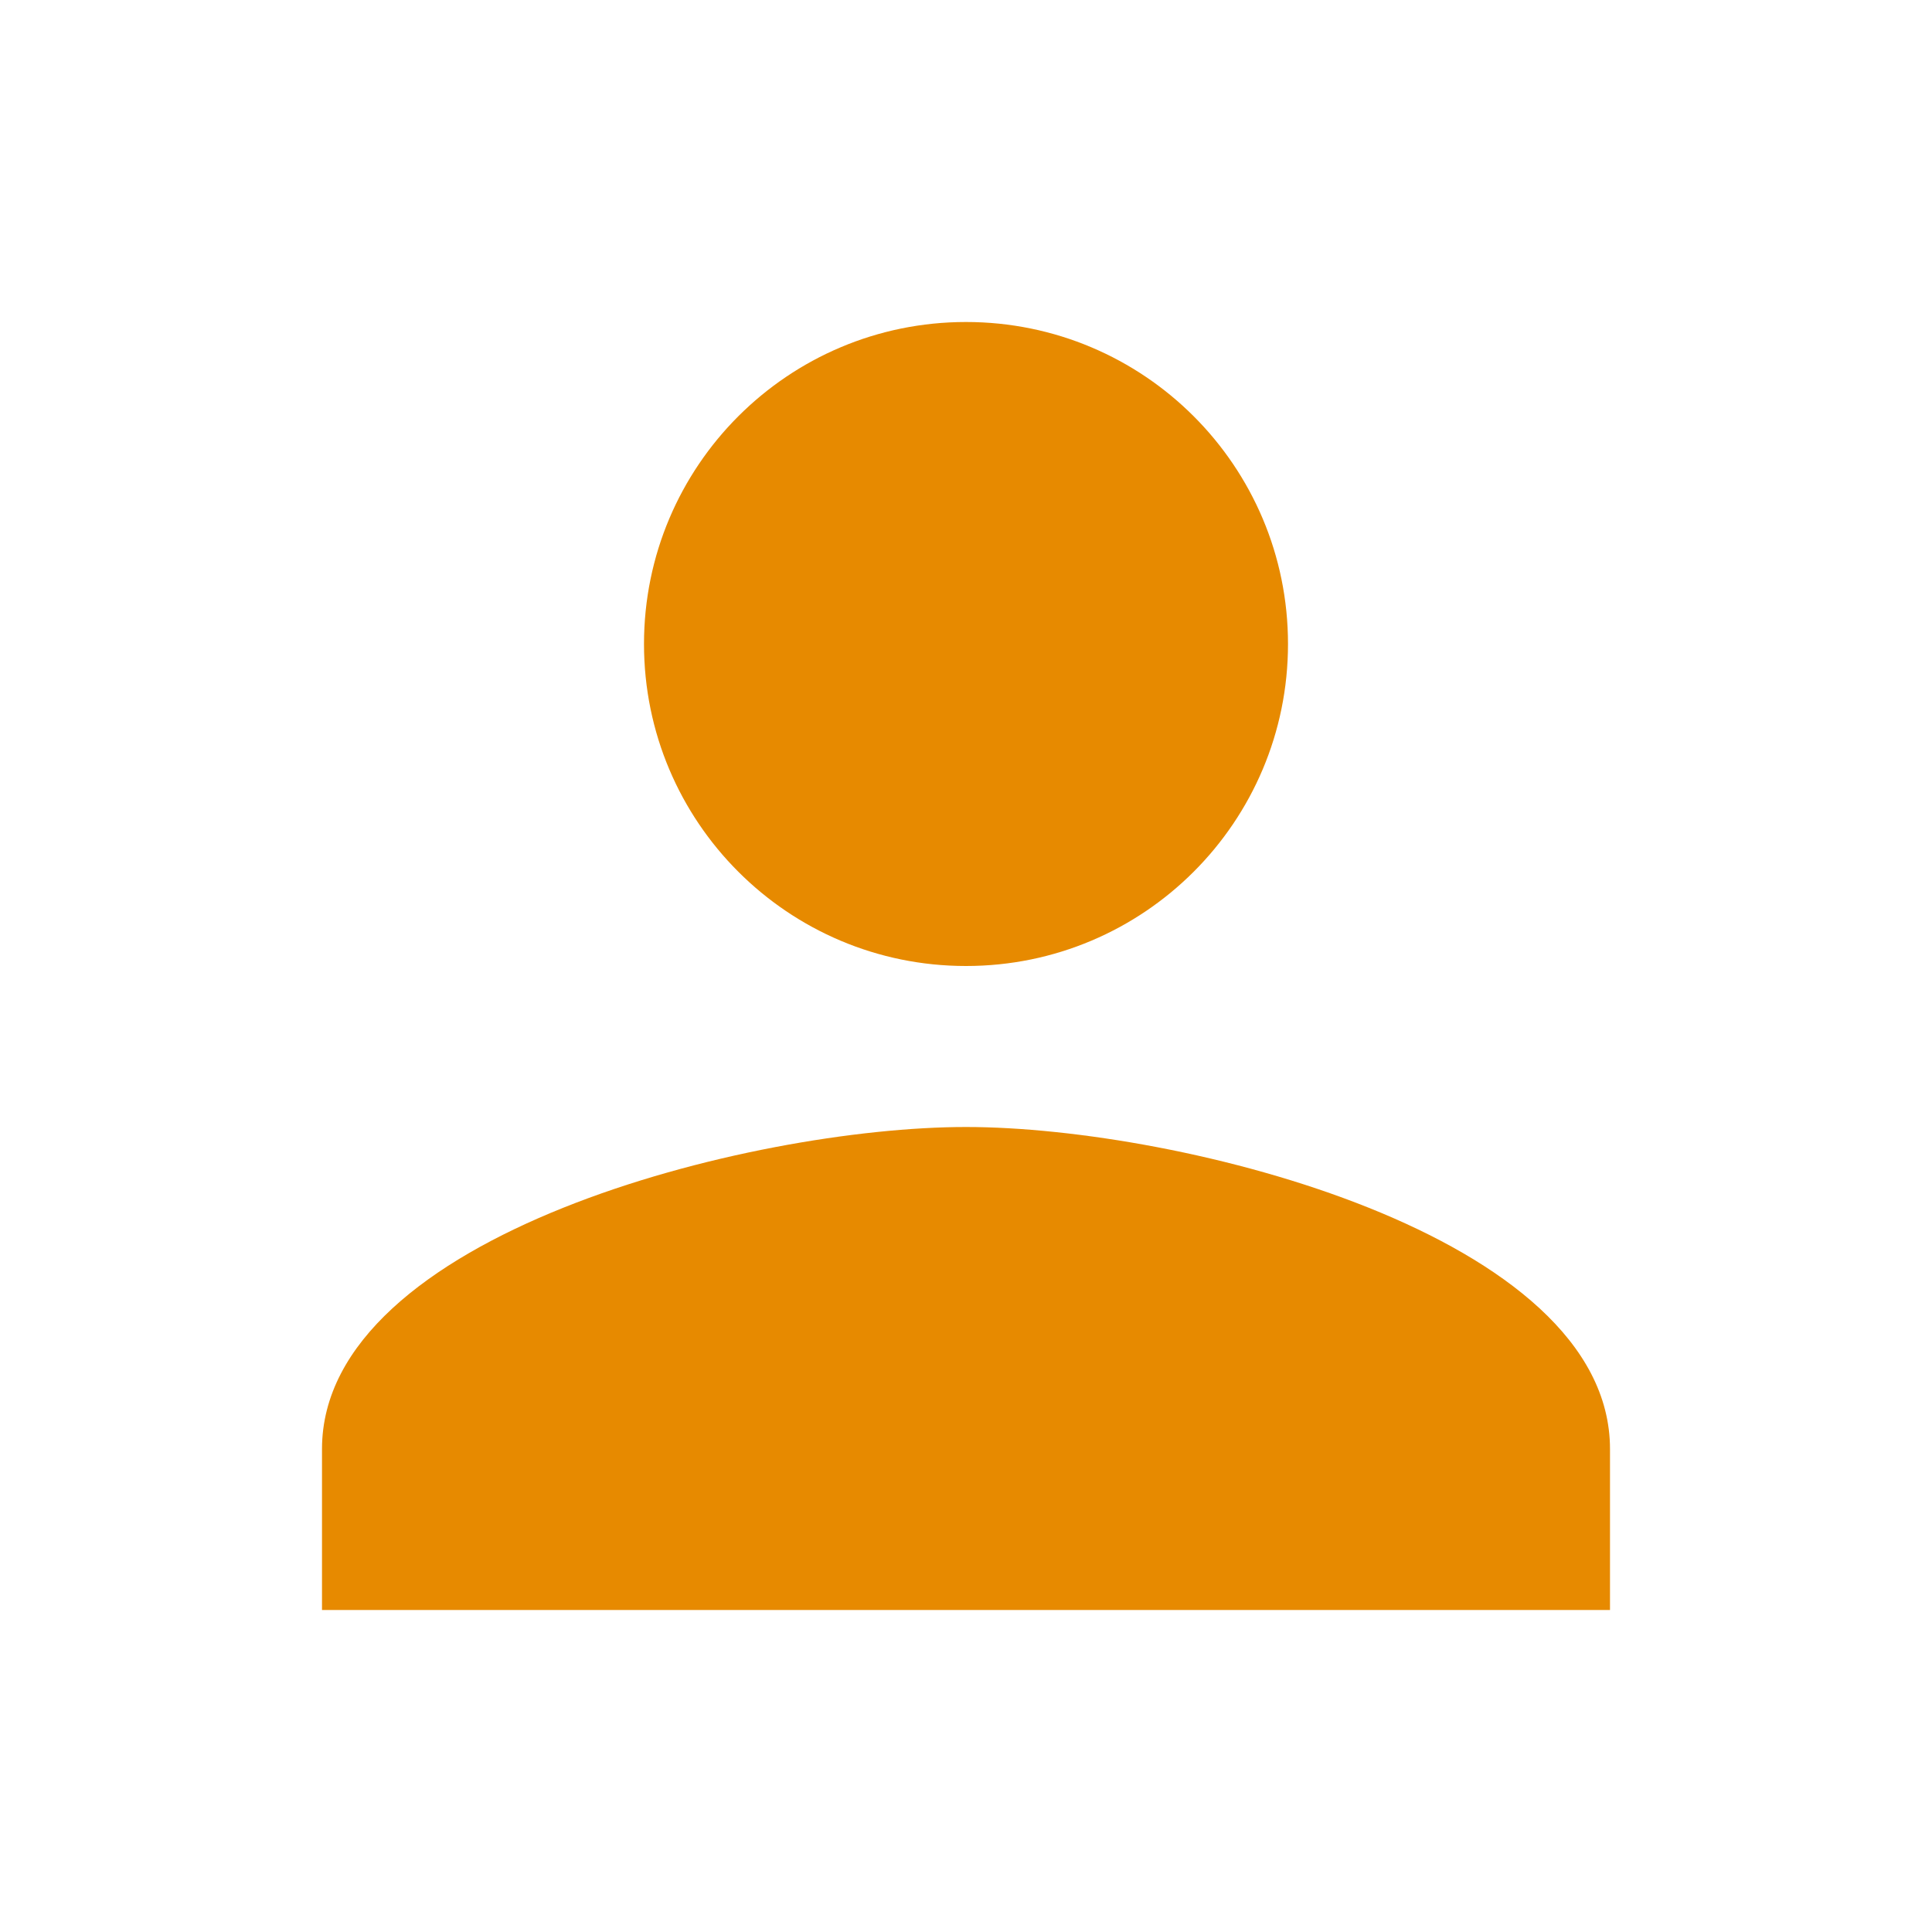
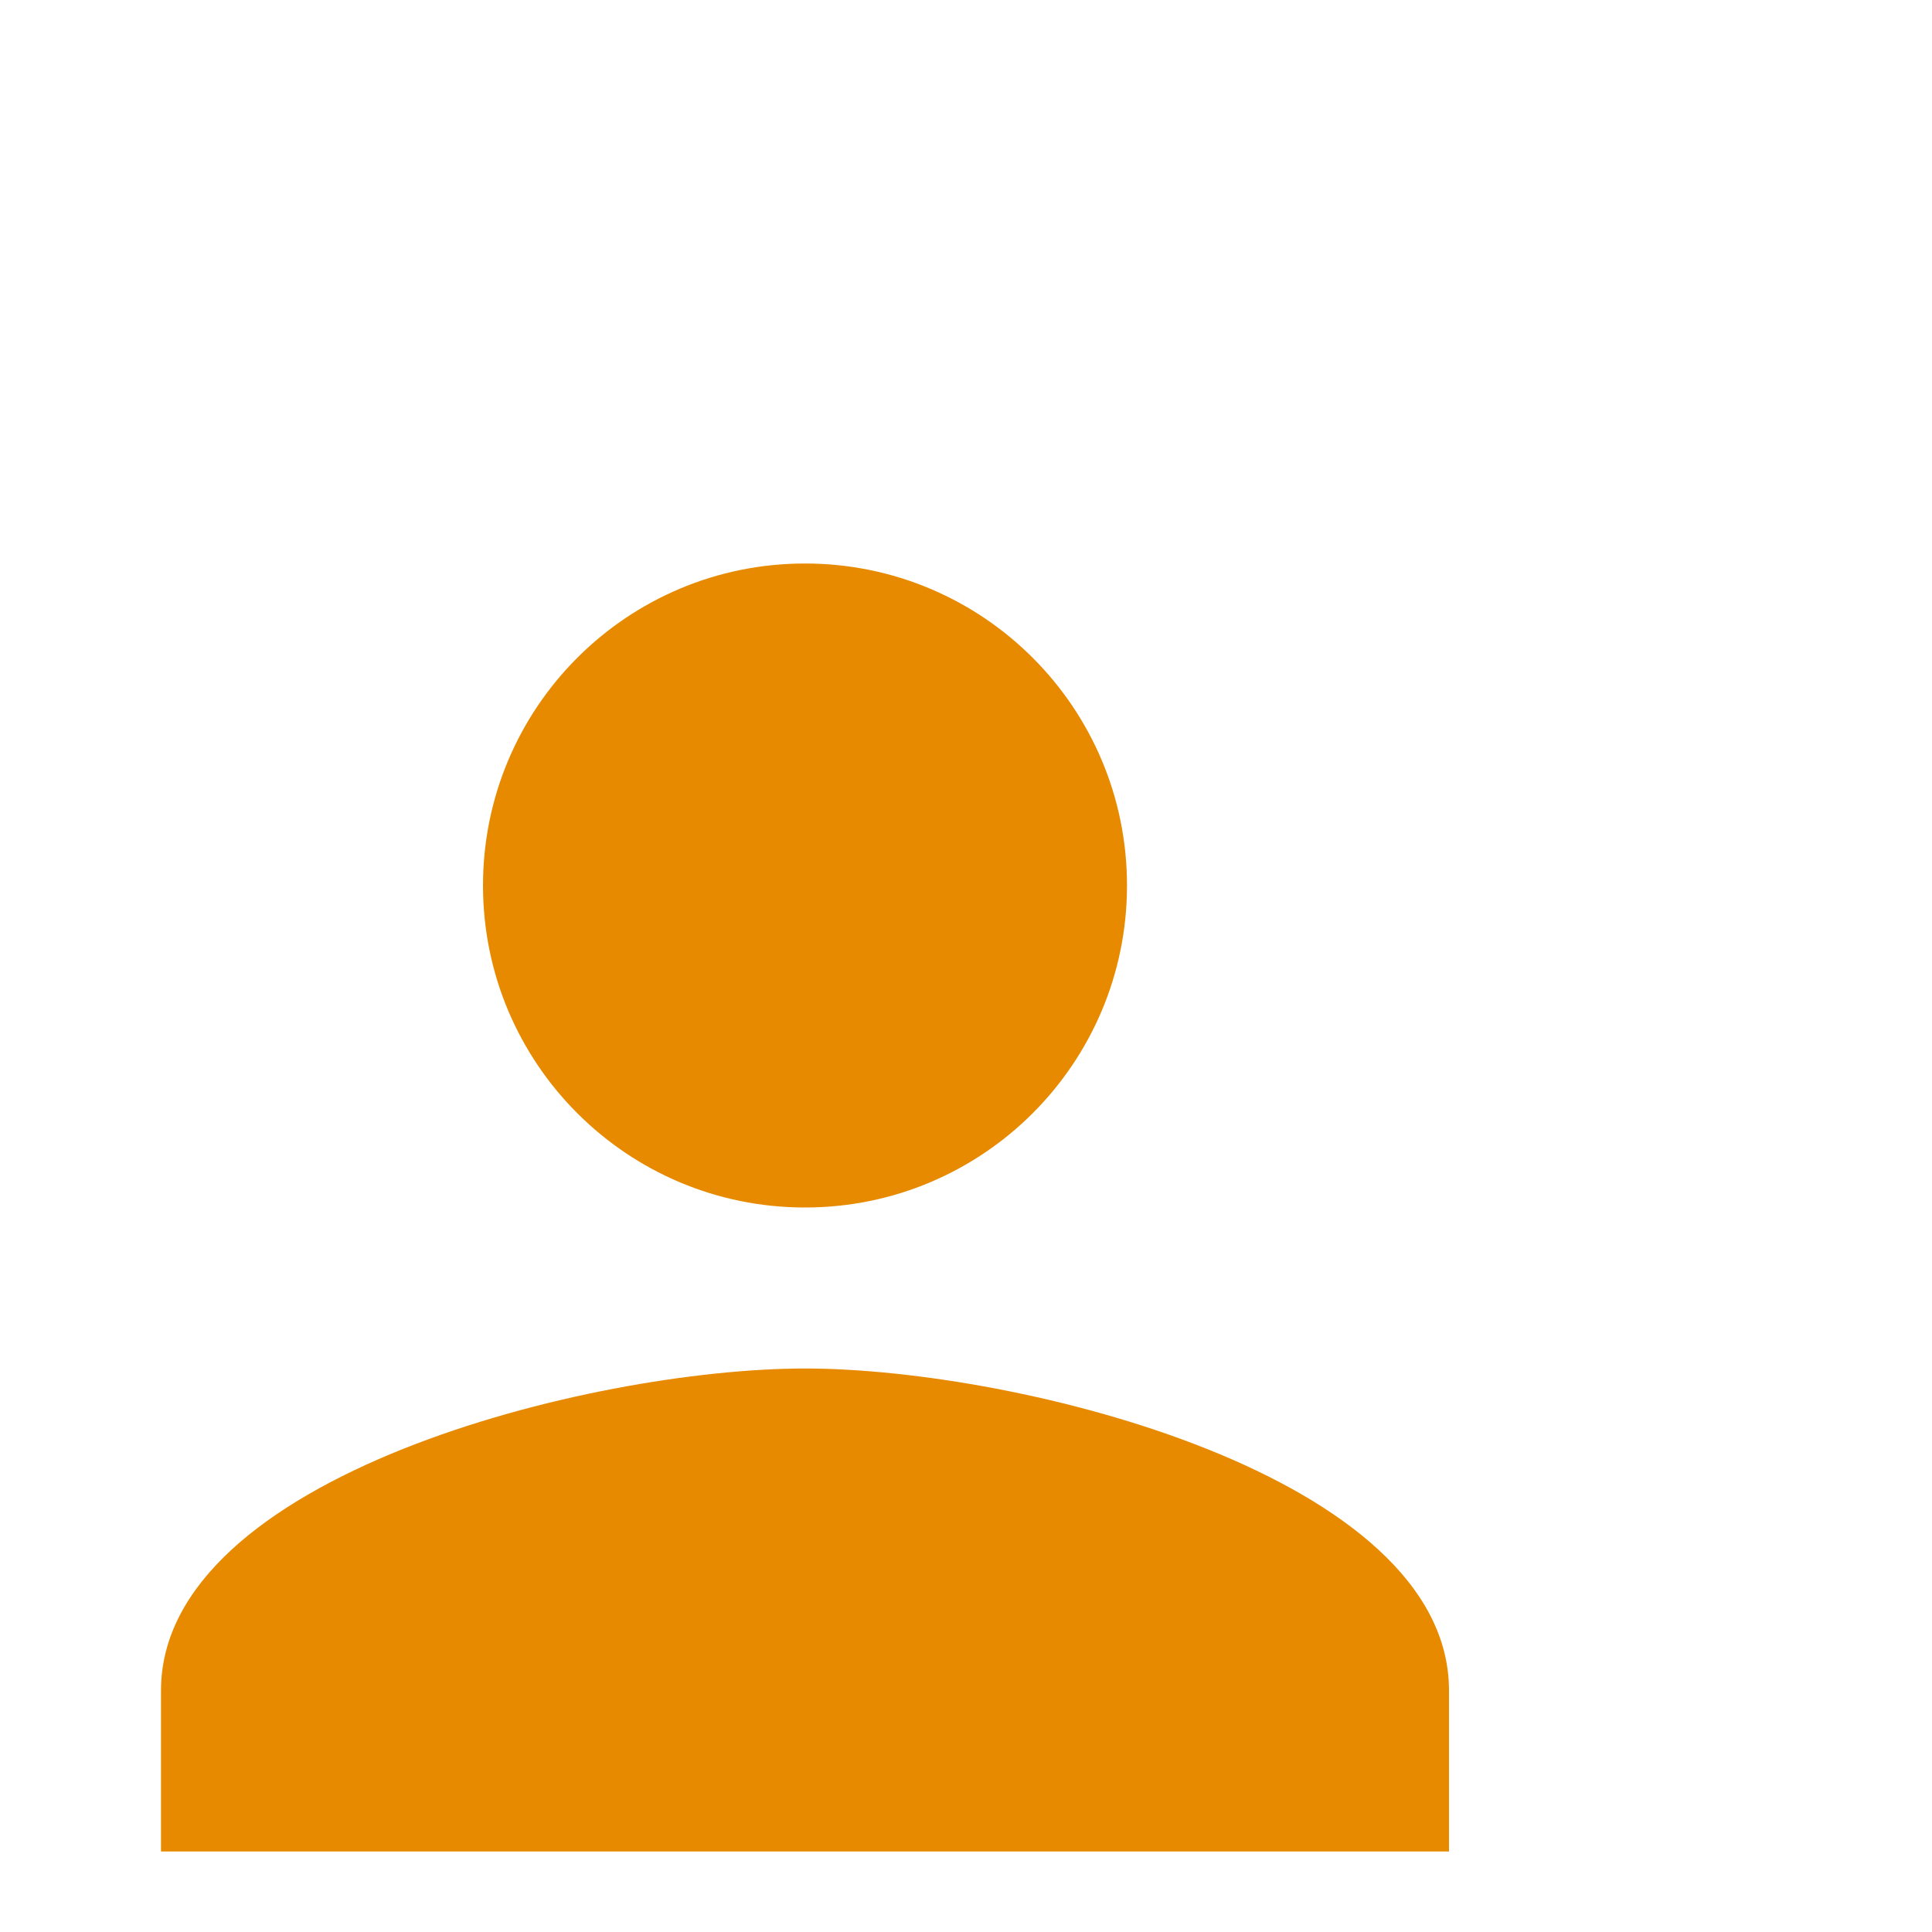
- <svg xmlns="http://www.w3.org/2000/svg" height="24px" viewBox="0 0 24 24" width="24px" fill="#E78A00">
+ <svg xmlns="http://www.w3.org/2000/svg" height="24px" viewBox="2 2 24 14" width="24px" fill="#E78A00">
  <path d="M0 0h24v24H0z" fill="none" />
  <path d="M12 12c2.21 0 4-1.79 4-4s-1.79-4-4-4-4 1.79-4 4 1.79 4 4 4zm0 2c-2.67 0-8 1.34-8 4v2h16v-2c0-2.66-5.33-4-8-4z" />
</svg>
